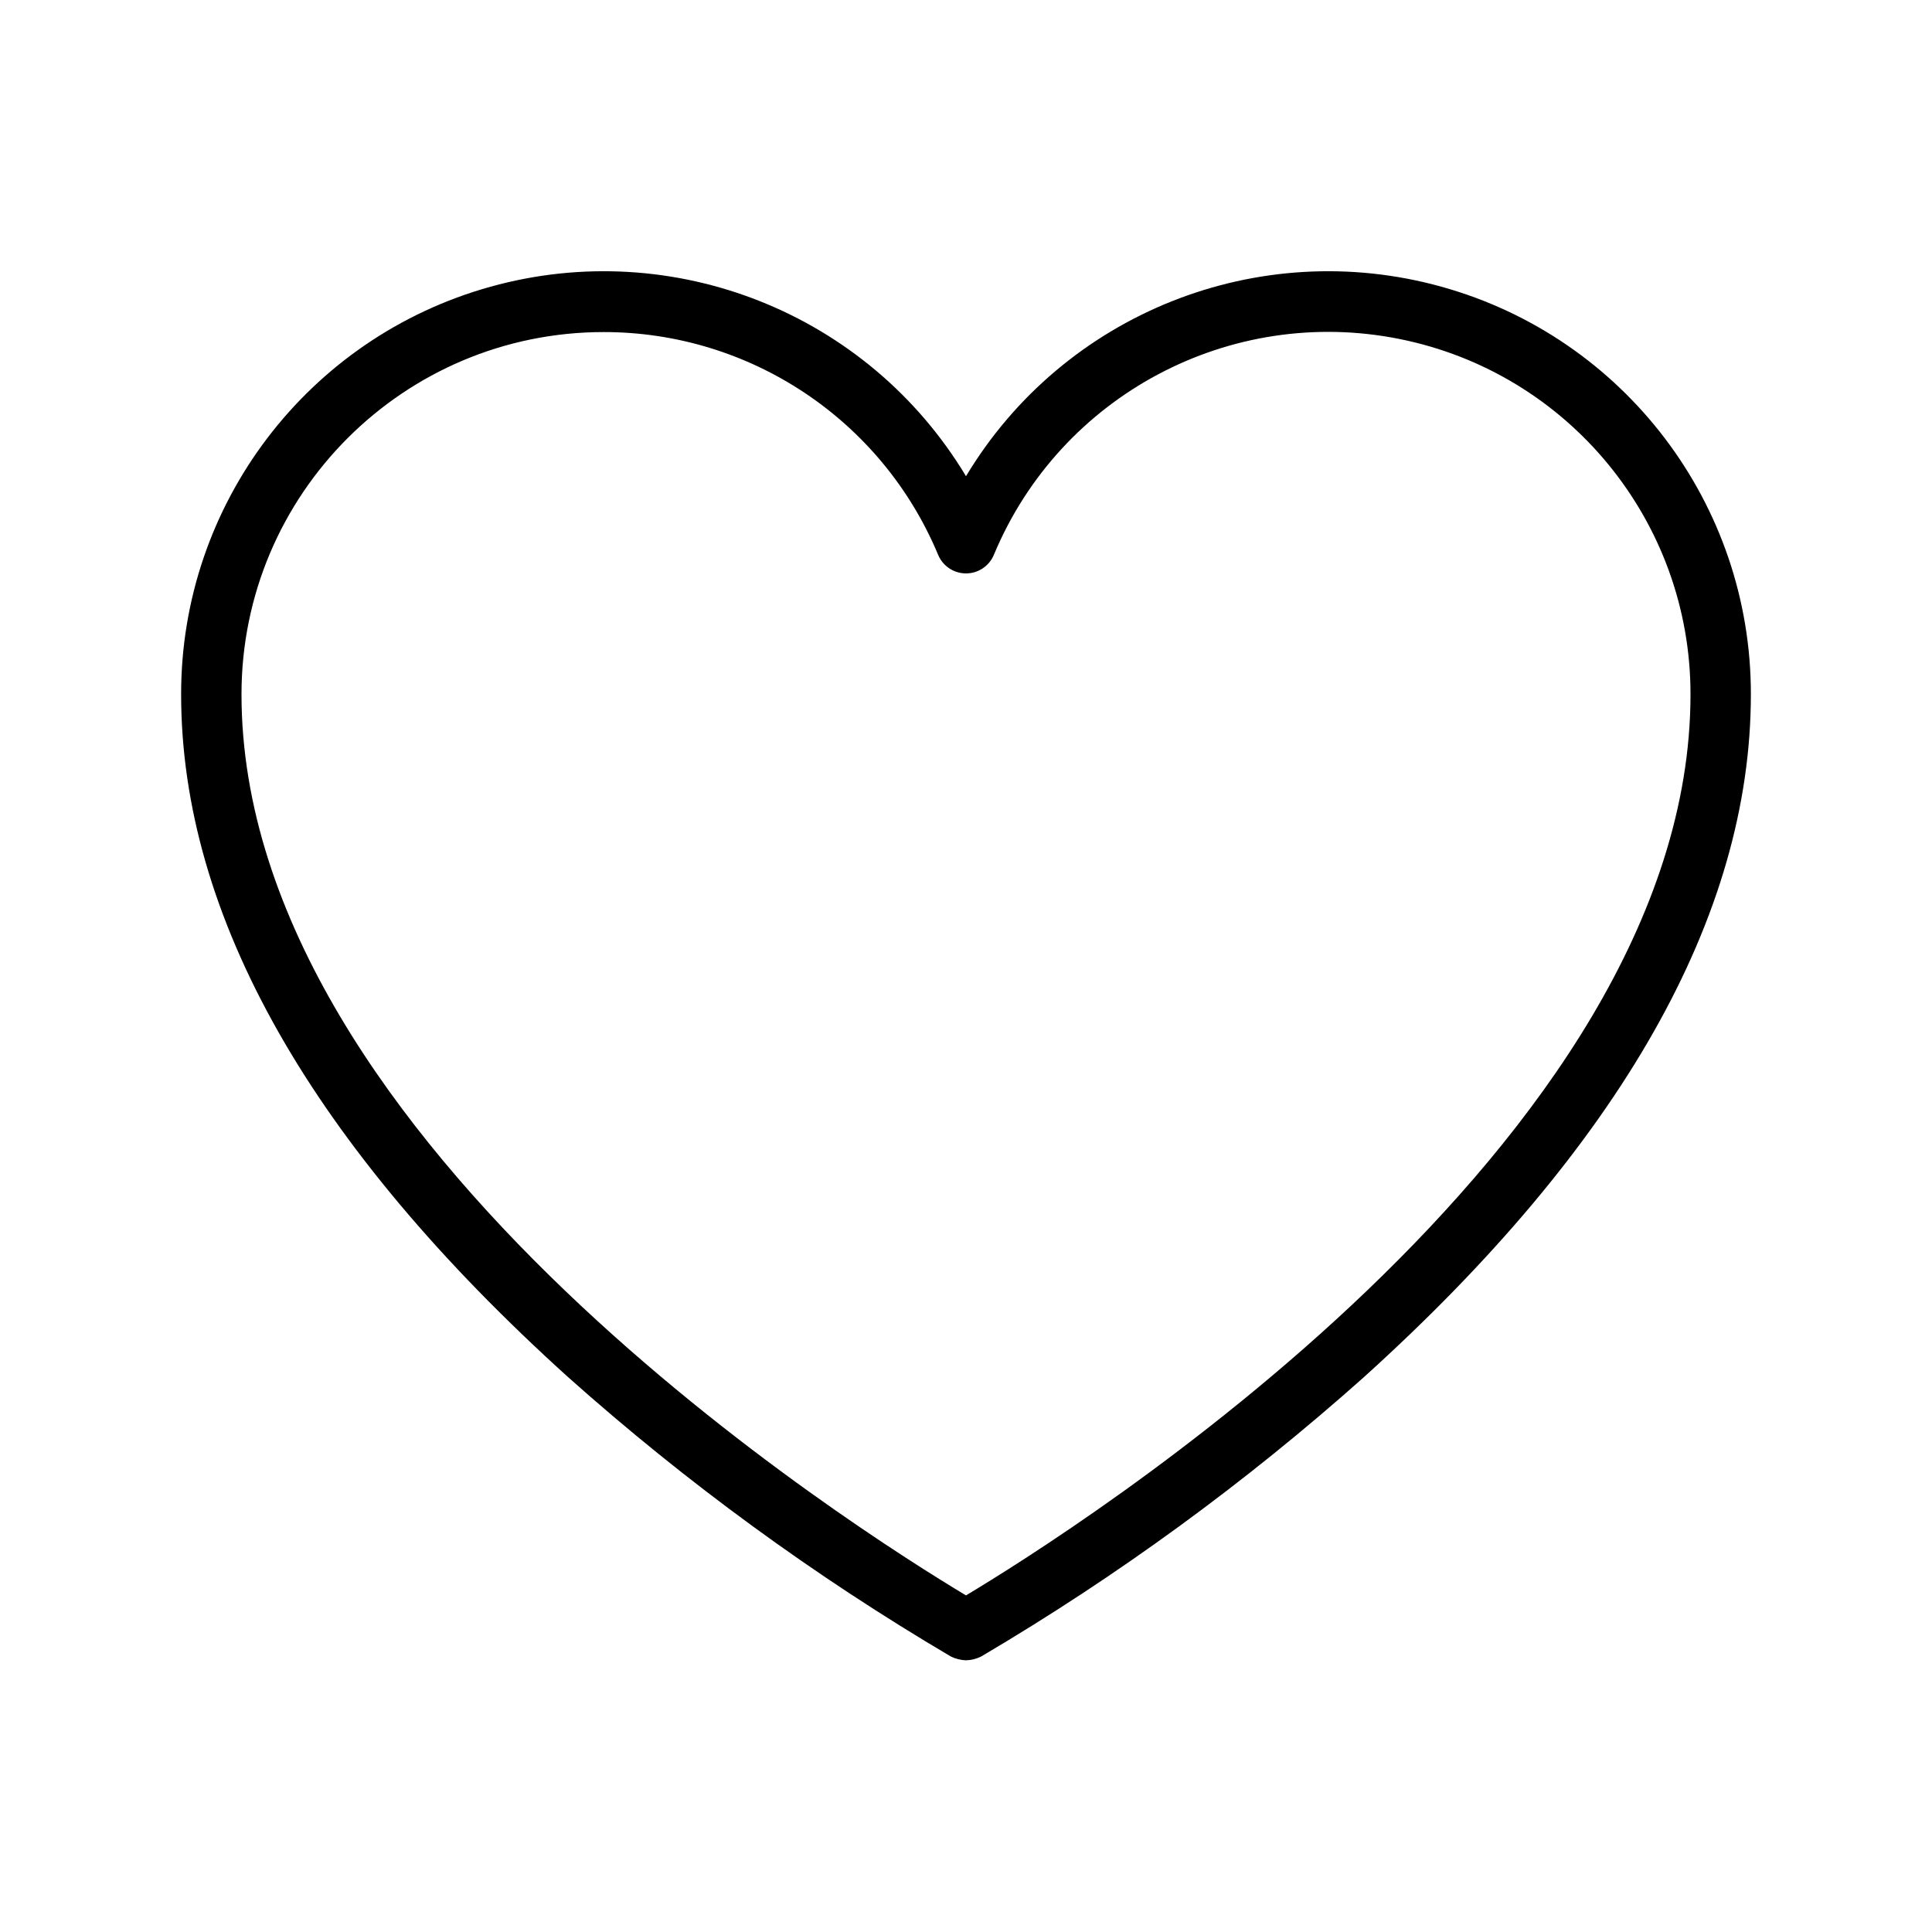
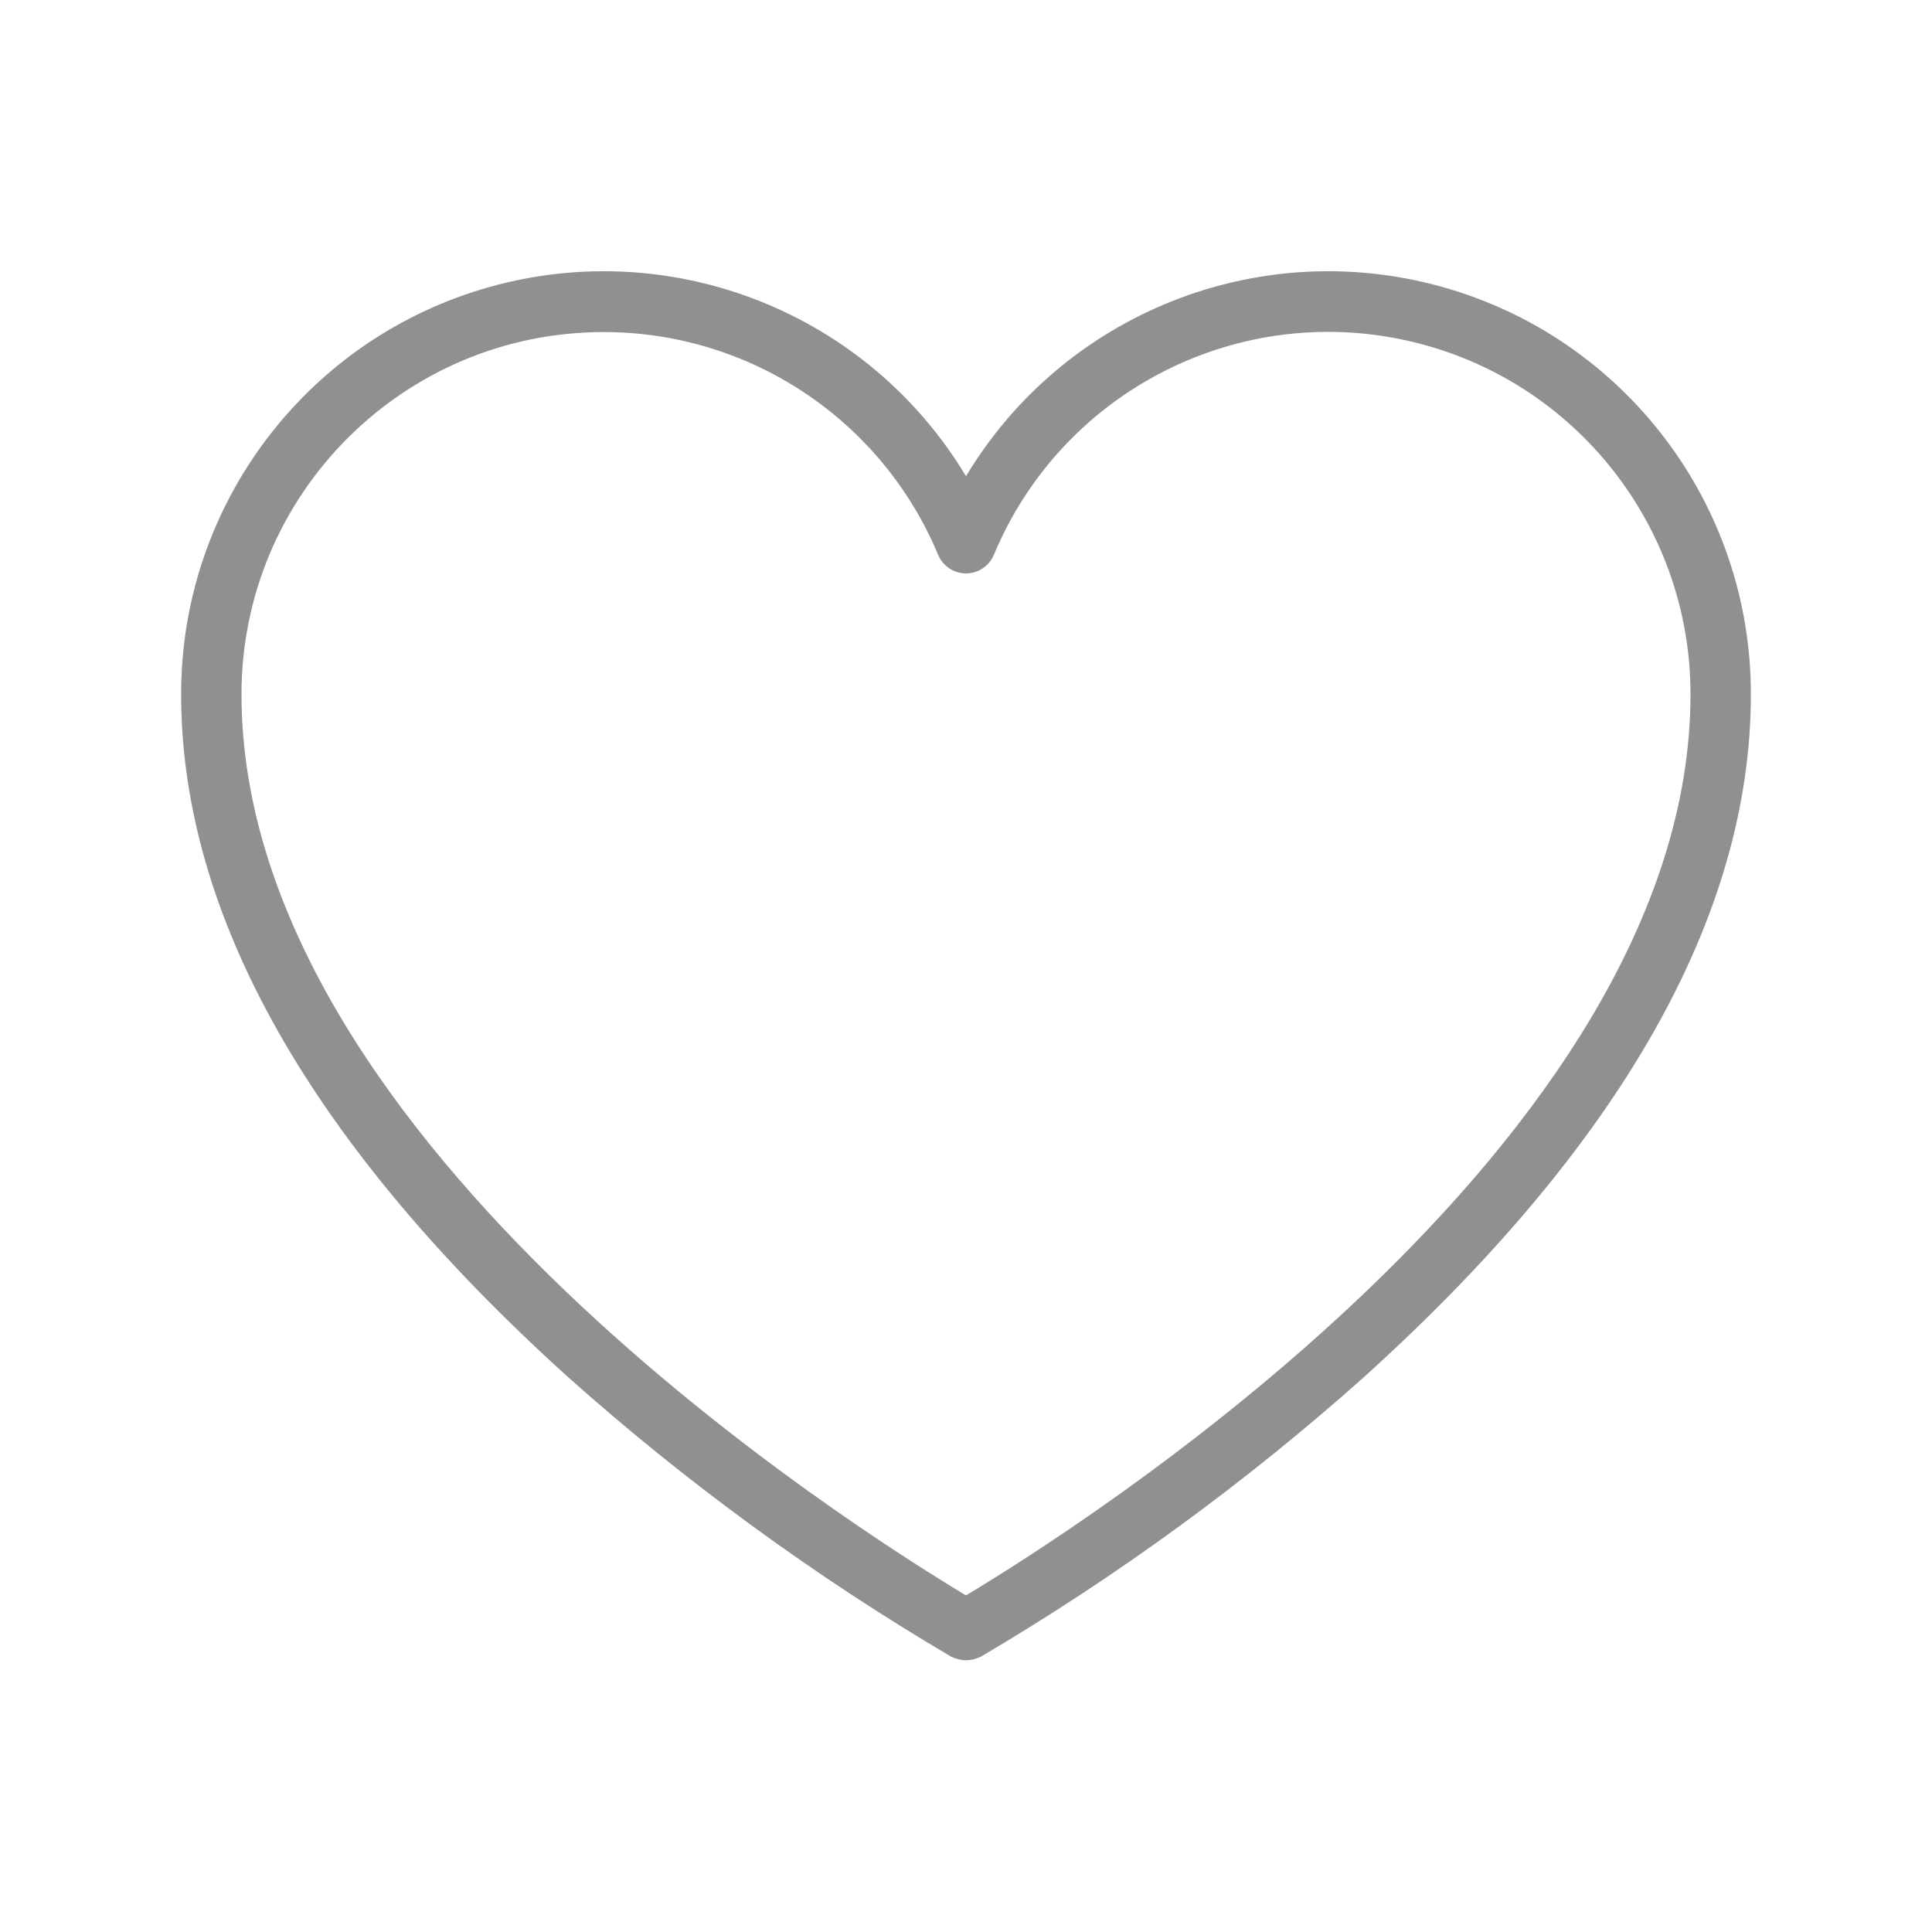
<svg xmlns="http://www.w3.org/2000/svg" width="24" height="24" viewBox="0 0 256 256">
-   <path fill="currentColor" d="M128 220a4.9 4.9 0 0 1-2-.5a321.4 321.4 0 0 1-50.7-37C41.3 151.8 24 121.4 24 92a56 56 0 0 1 104-28.9A56 56 0 0 1 232 92c0 29.4-17.3 59.8-51.3 90.5a321.4 321.4 0 0 1-50.7 37a4.9 4.9 0 0 1-2 .5ZM80 44a48 48 0 0 0-48 48c0 59.7 82.2 111.1 96 119.4c13.8-8.3 96-59.7 96-119.4a48 48 0 0 0-92.3-18.5a4 4 0 0 1-7.4 0A48 48 0 0 0 80 44Z" />
+   <path fill="#909090" d="M128 220a4.9 4.9 0 0 1-2-.5a321.4 321.4 0 0 1-50.7-37C41.3 151.8 24 121.4 24 92a56 56 0 0 1 104-28.9A56 56 0 0 1 232 92c0 29.4-17.3 59.8-51.3 90.5a321.4 321.4 0 0 1-50.7 37a4.9 4.9 0 0 1-2 .5ZM80 44a48 48 0 0 0-48 48c0 59.7 82.2 111.1 96 119.4c13.8-8.3 96-59.7 96-119.4a48 48 0 0 0-92.3-18.5a4 4 0 0 1-7.4 0A48 48 0 0 0 80 44Z" />
</svg>
